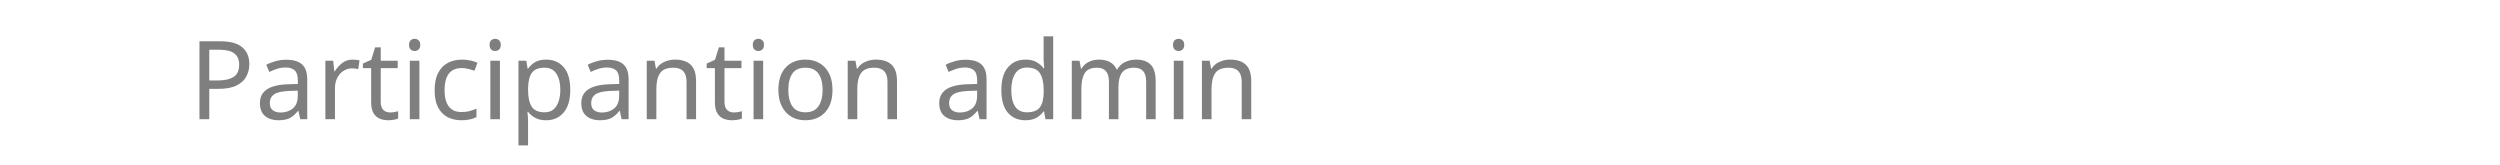
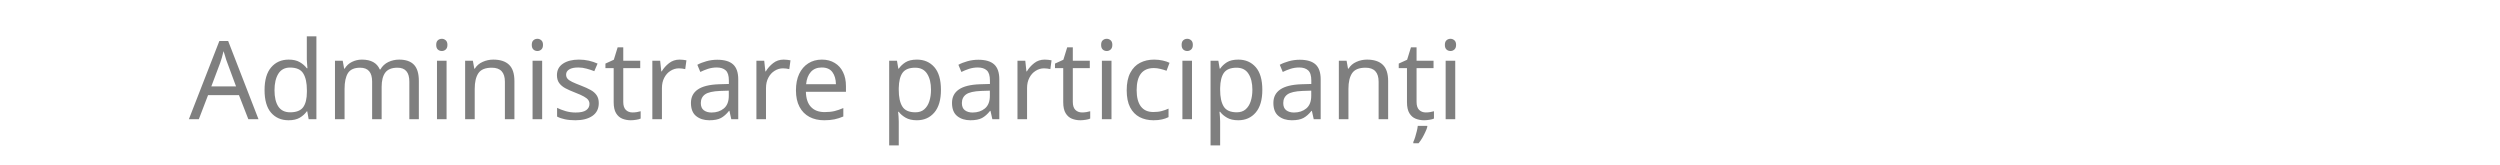
<svg xmlns="http://www.w3.org/2000/svg" width="550" height="36.187">
  <g>
    <rect x="-1" y="-1" width="211.528" height="38.187" id="canvas_background" fill="none" />
  </g>
  <g>
-     <text fill="#000000" stroke="#000" stroke-width="0" stroke-opacity="null" fill-opacity="null" x="41.556" y="26.222" id="svg_116" font-size="24" font-family="sans-serif" text-anchor="start" opacity="0.5" xml:space="preserve">Participantion admin</text>
+     <text fill="#000000" stroke="#000" stroke-width="0" stroke-opacity="null" fill-opacity="null" x="41.556" y="26.222" id="svg_116" font-size="24" font-family="sans-serif" text-anchor="start" opacity="0.5" xml:space="preserve">Administrare participanți</text>
  </g>
</svg>
